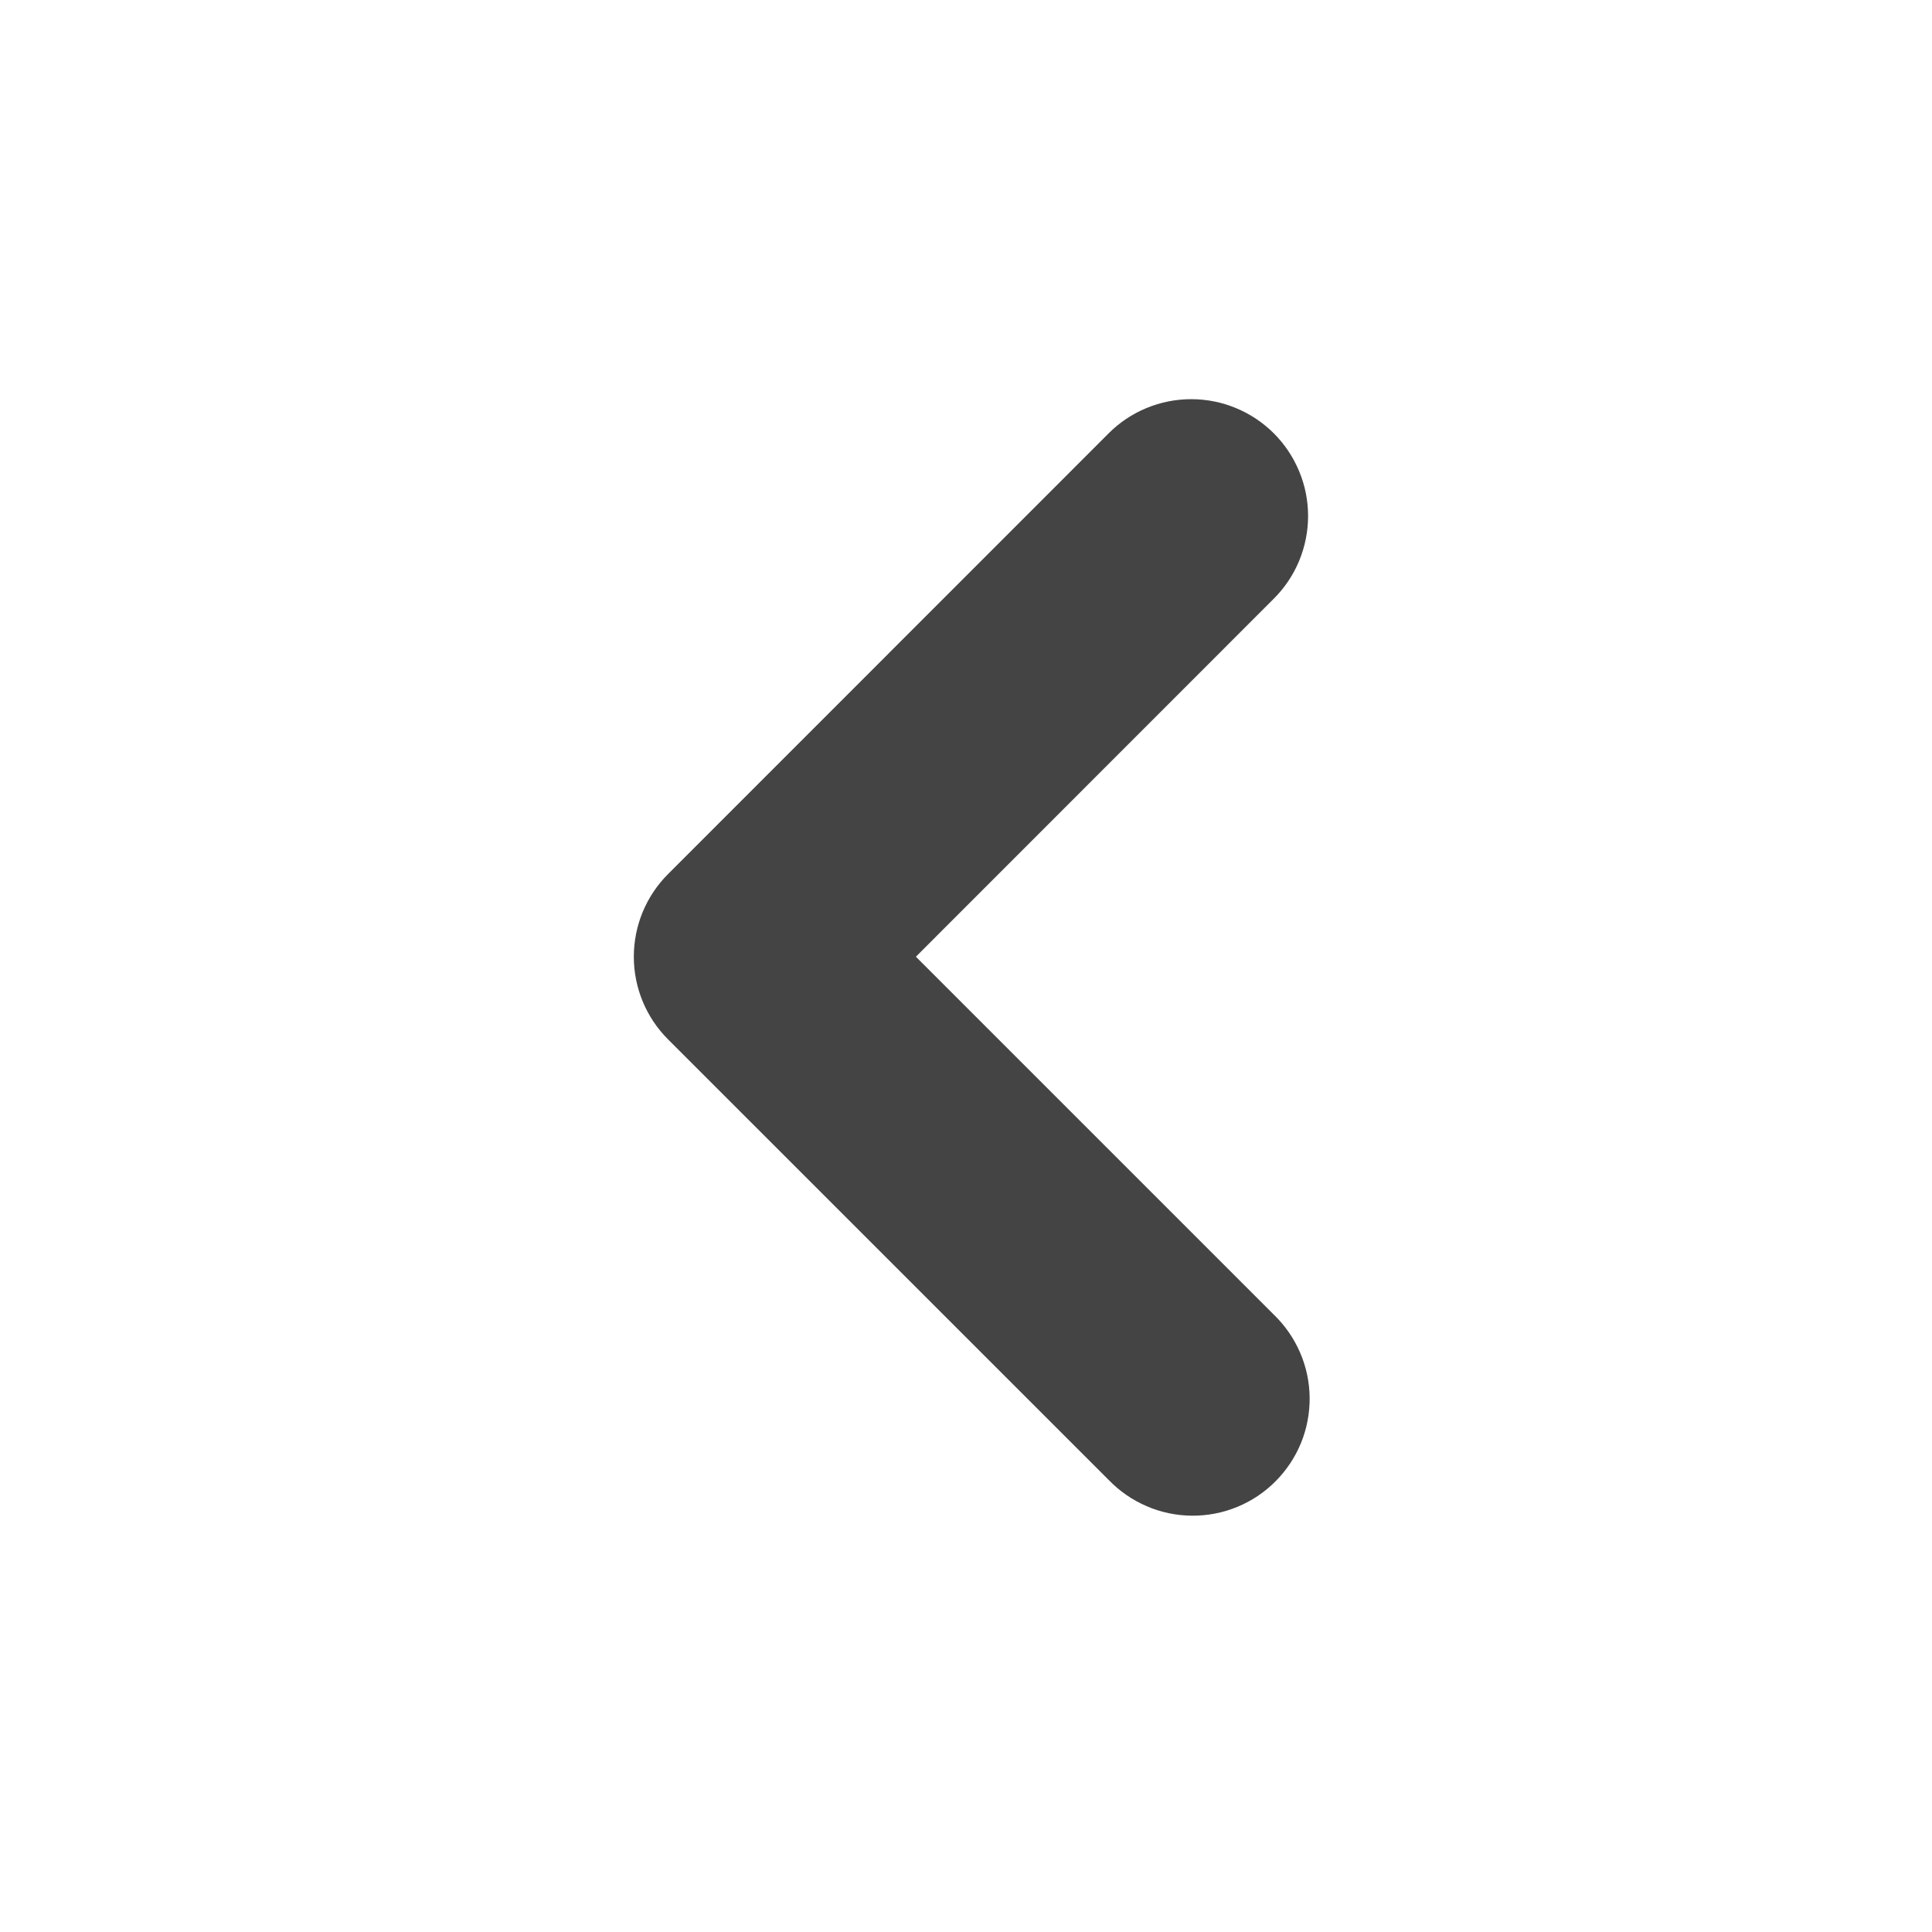
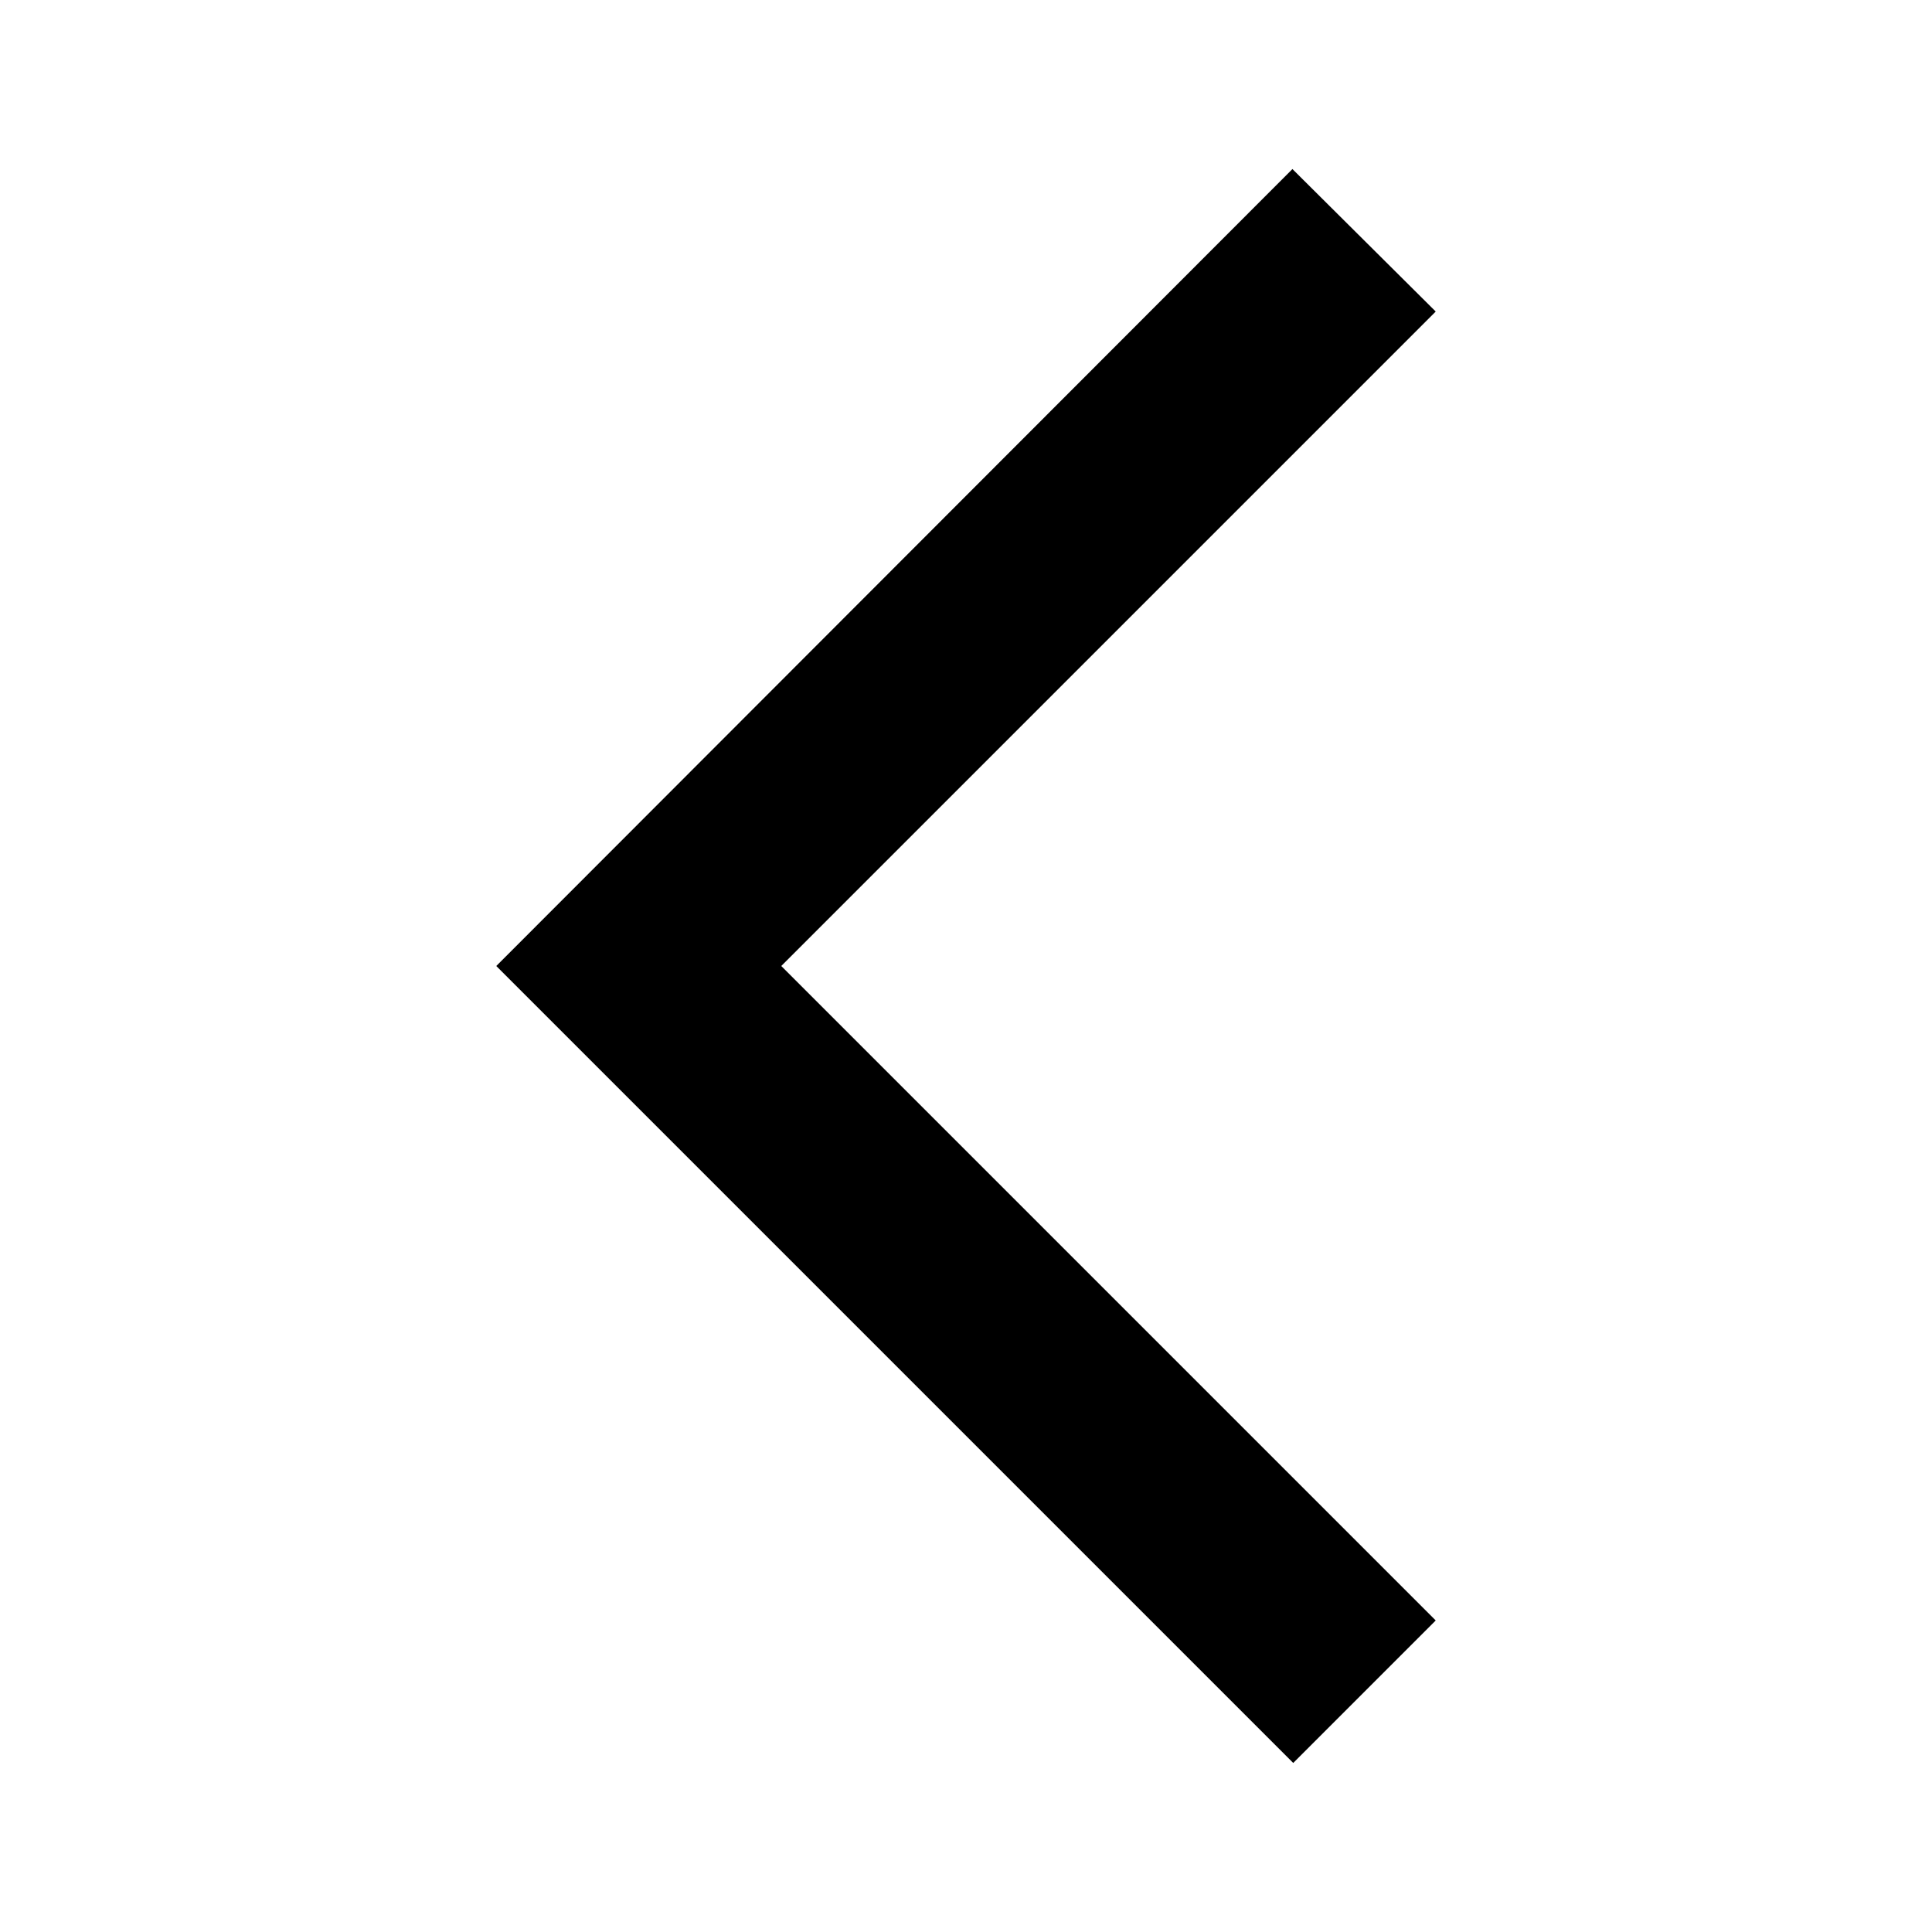
- <svg xmlns="http://www.w3.org/2000/svg" width="31" height="31" viewBox="0 0 31 31" fill="none">
-   <path fill-rule="evenodd" clip-rule="evenodd" d="M10.718 16.676C10.367 16.325 10.17 15.848 10.17 15.351C10.17 14.854 10.367 14.378 10.718 14.026L17.788 6.954C17.962 6.779 18.169 6.641 18.397 6.547C18.624 6.453 18.868 6.405 19.114 6.405C19.361 6.405 19.604 6.453 19.832 6.548C20.059 6.642 20.266 6.78 20.44 6.954C20.614 7.128 20.752 7.335 20.846 7.563C20.941 7.79 20.989 8.034 20.989 8.28C20.989 8.526 20.94 8.77 20.846 8.998C20.752 9.225 20.614 9.432 20.439 9.606L14.696 15.351L20.441 21.096C20.62 21.269 20.763 21.476 20.861 21.704C20.96 21.933 21.012 22.179 21.014 22.428C21.016 22.677 20.969 22.924 20.875 23.154C20.78 23.385 20.641 23.594 20.465 23.77C20.289 23.947 20.08 24.086 19.85 24.18C19.619 24.275 19.372 24.322 19.123 24.32C18.875 24.318 18.628 24.267 18.4 24.168C18.171 24.07 17.964 23.927 17.791 23.748L10.718 16.676Z" fill="#444444" />
+ <svg xmlns="http://www.w3.org/2000/svg" width="24" height="24" viewBox="0 0 24 24" fill="none">
+   <path d="M17.835 3.87L16.055 2.1L6.165 12L16.065 21.9L17.835 20.13L9.705 12L17.835 3.87Z" fill="black" />
</svg>
